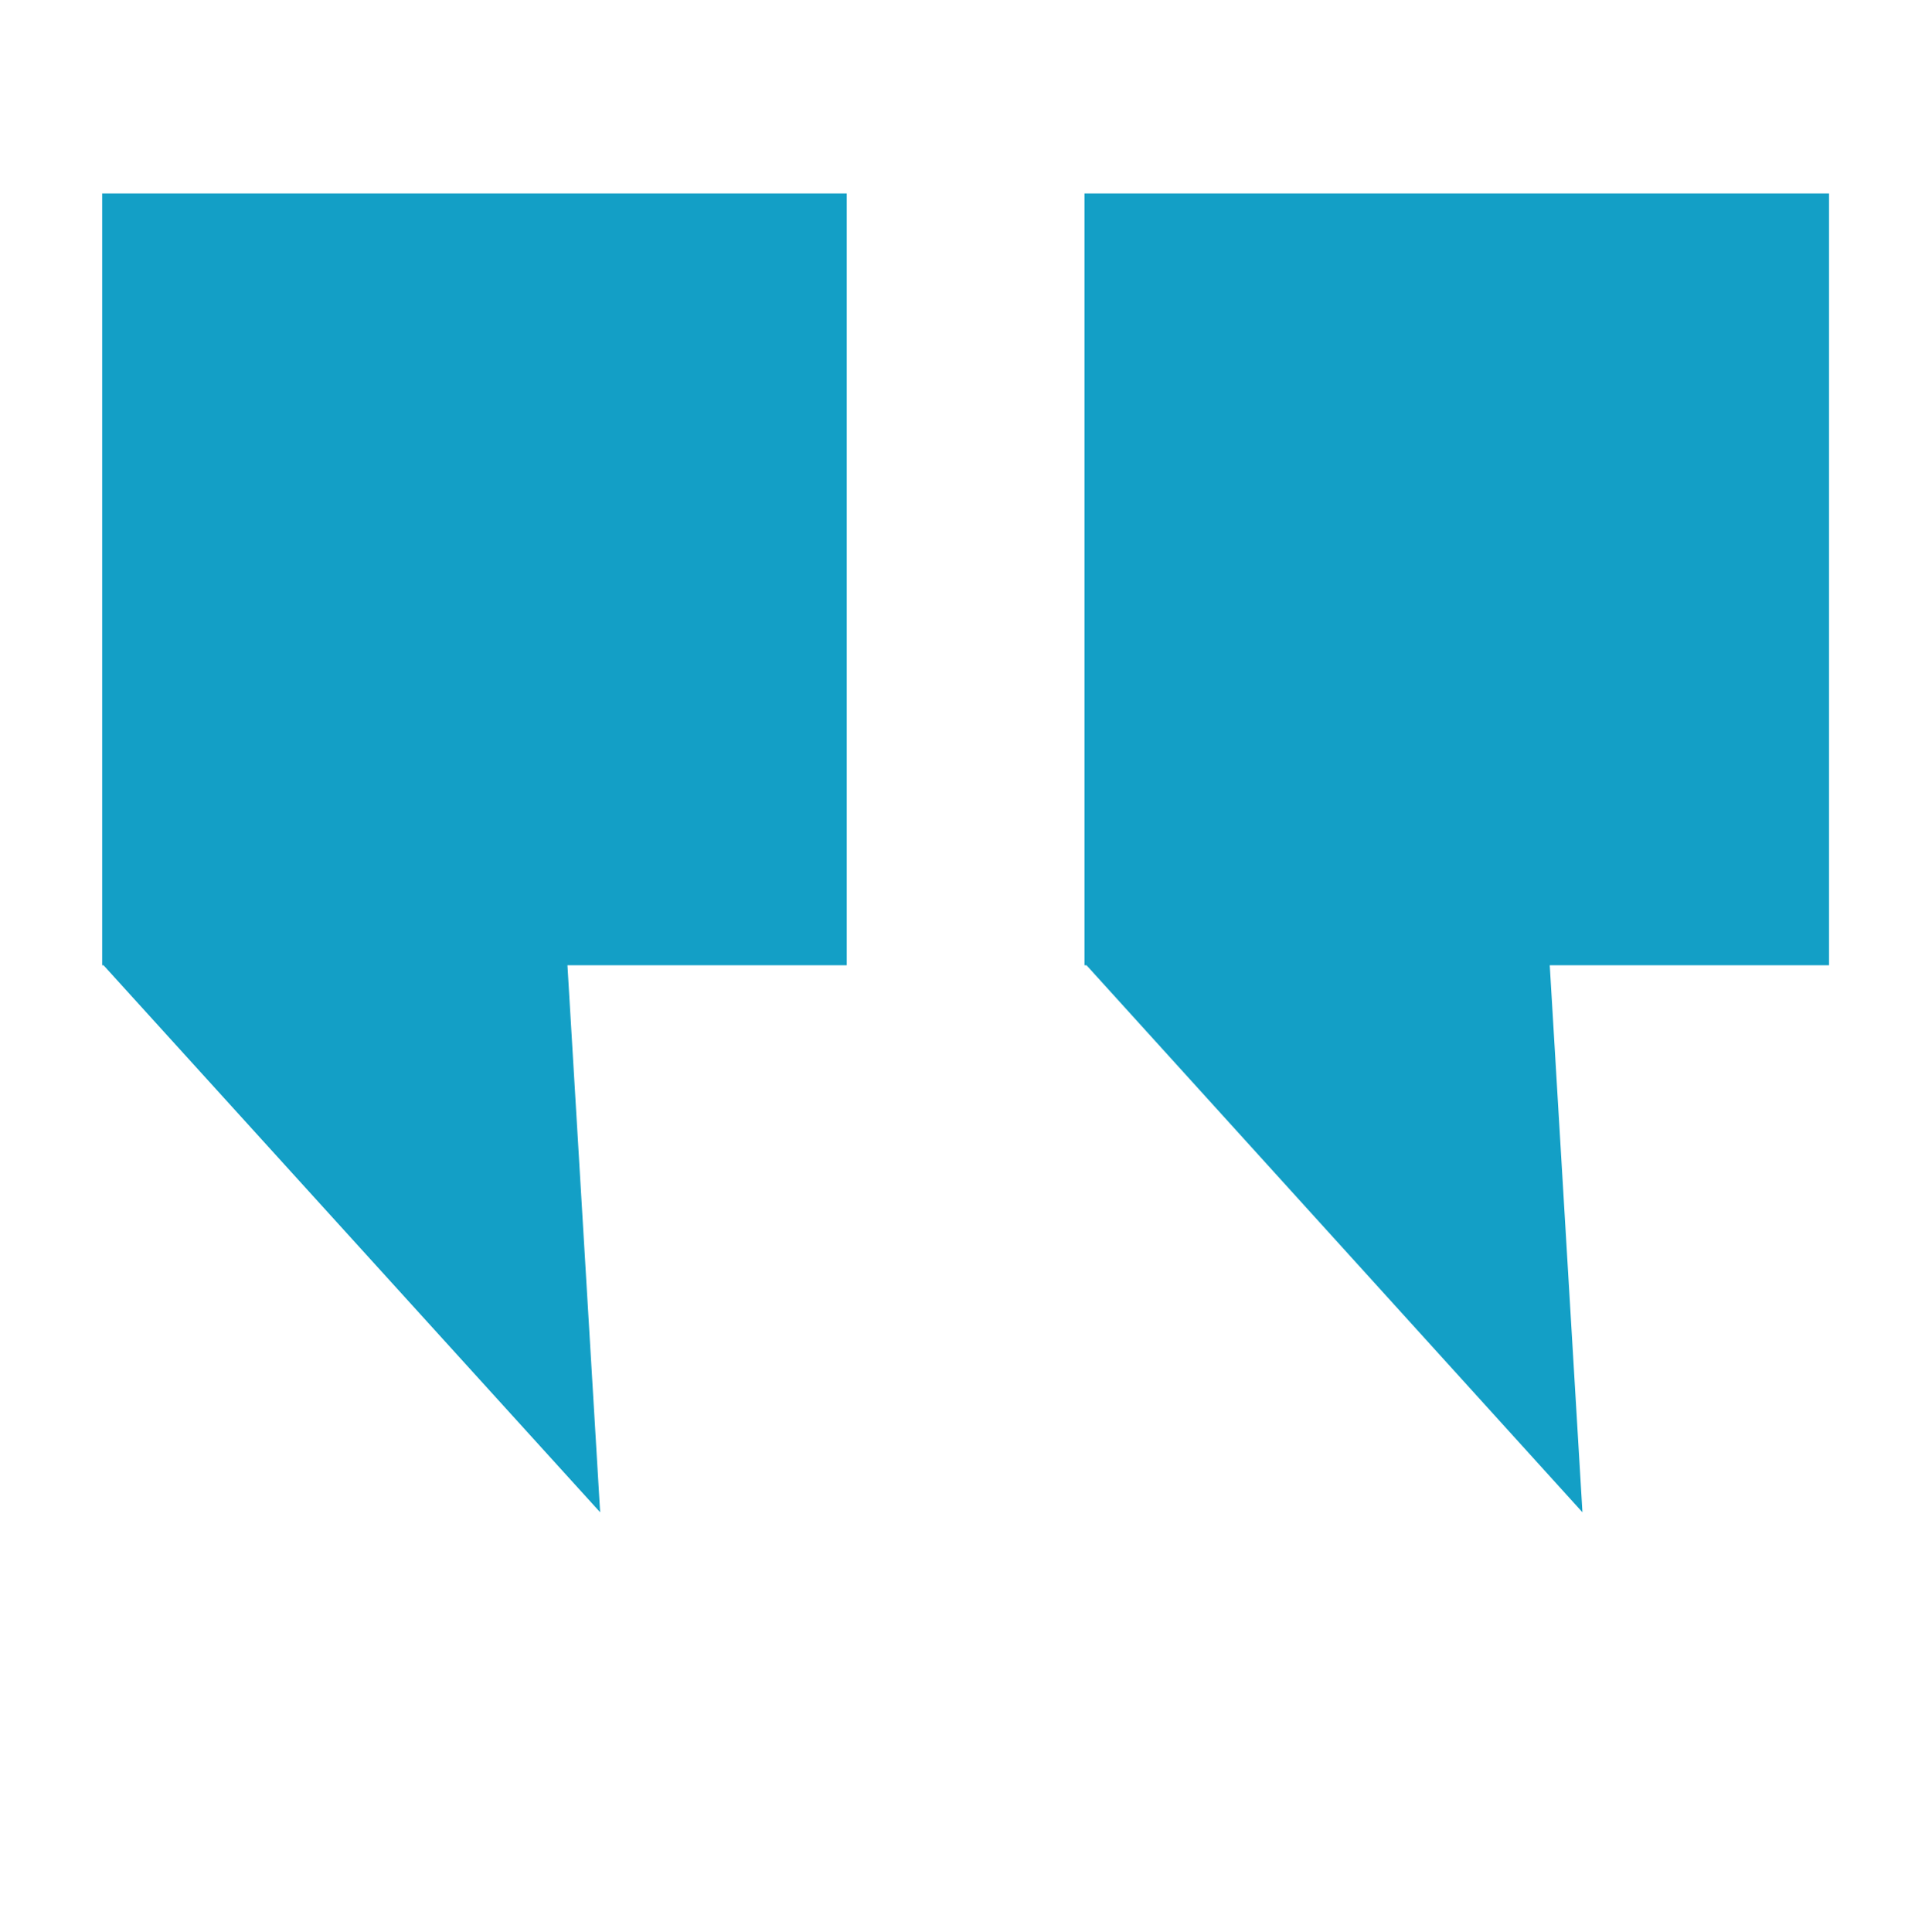
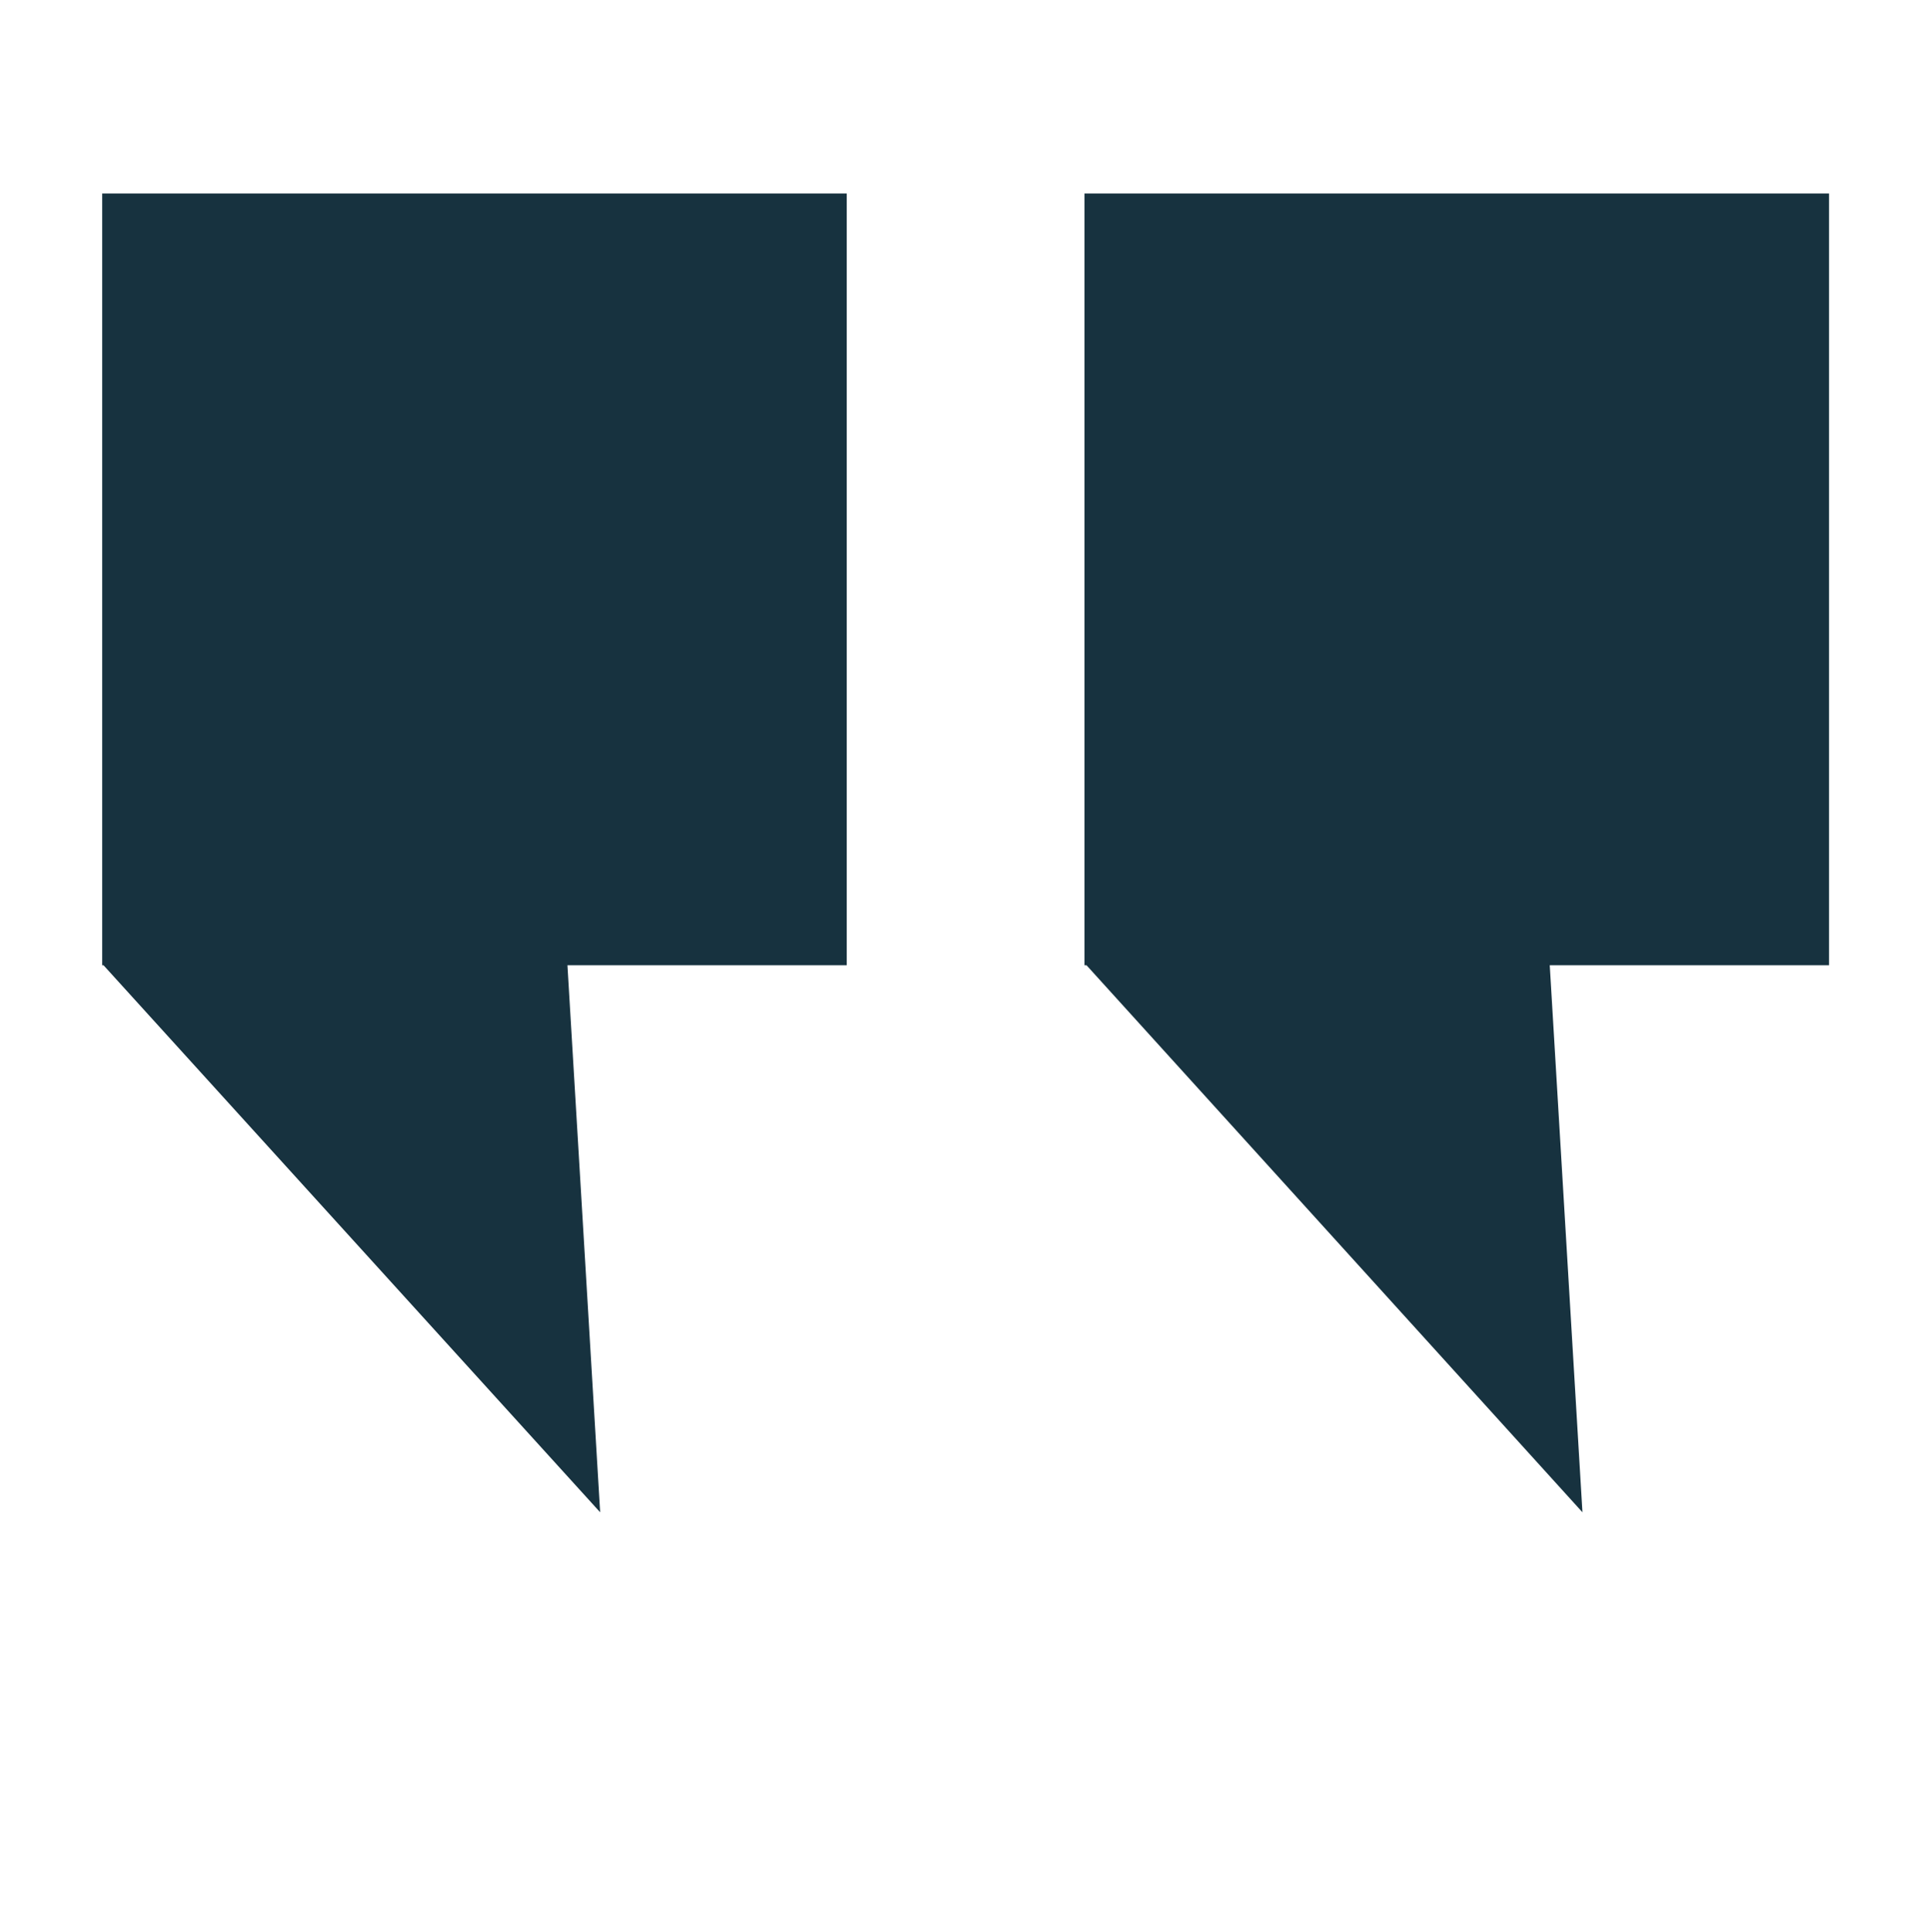
<svg xmlns="http://www.w3.org/2000/svg" version="1.1" id="Calque_1" x="0px" y="0px" viewBox="0 0 283.5 283.5" style="enable-background:new 0 0 283.5 283.5;" xml:space="preserve">
  <style type="text/css">
- 	.st0{fill:#139FC6;}
+ 	.st0{fill: #17323F;}
</style>
  <g>
    <polygon class="st0" points="124.3,28.4 15,28.4 15,141.7 15.2,141.7 88.1,222 83.3,141.7 124.3,141.7  " />
    <polygon class="st0" points="268.5,28.4 159.2,28.4 159.2,141.7 159.5,141.7 232.3,222 227.5,141.7 268.5,141.7  " />
  </g>
</svg>
